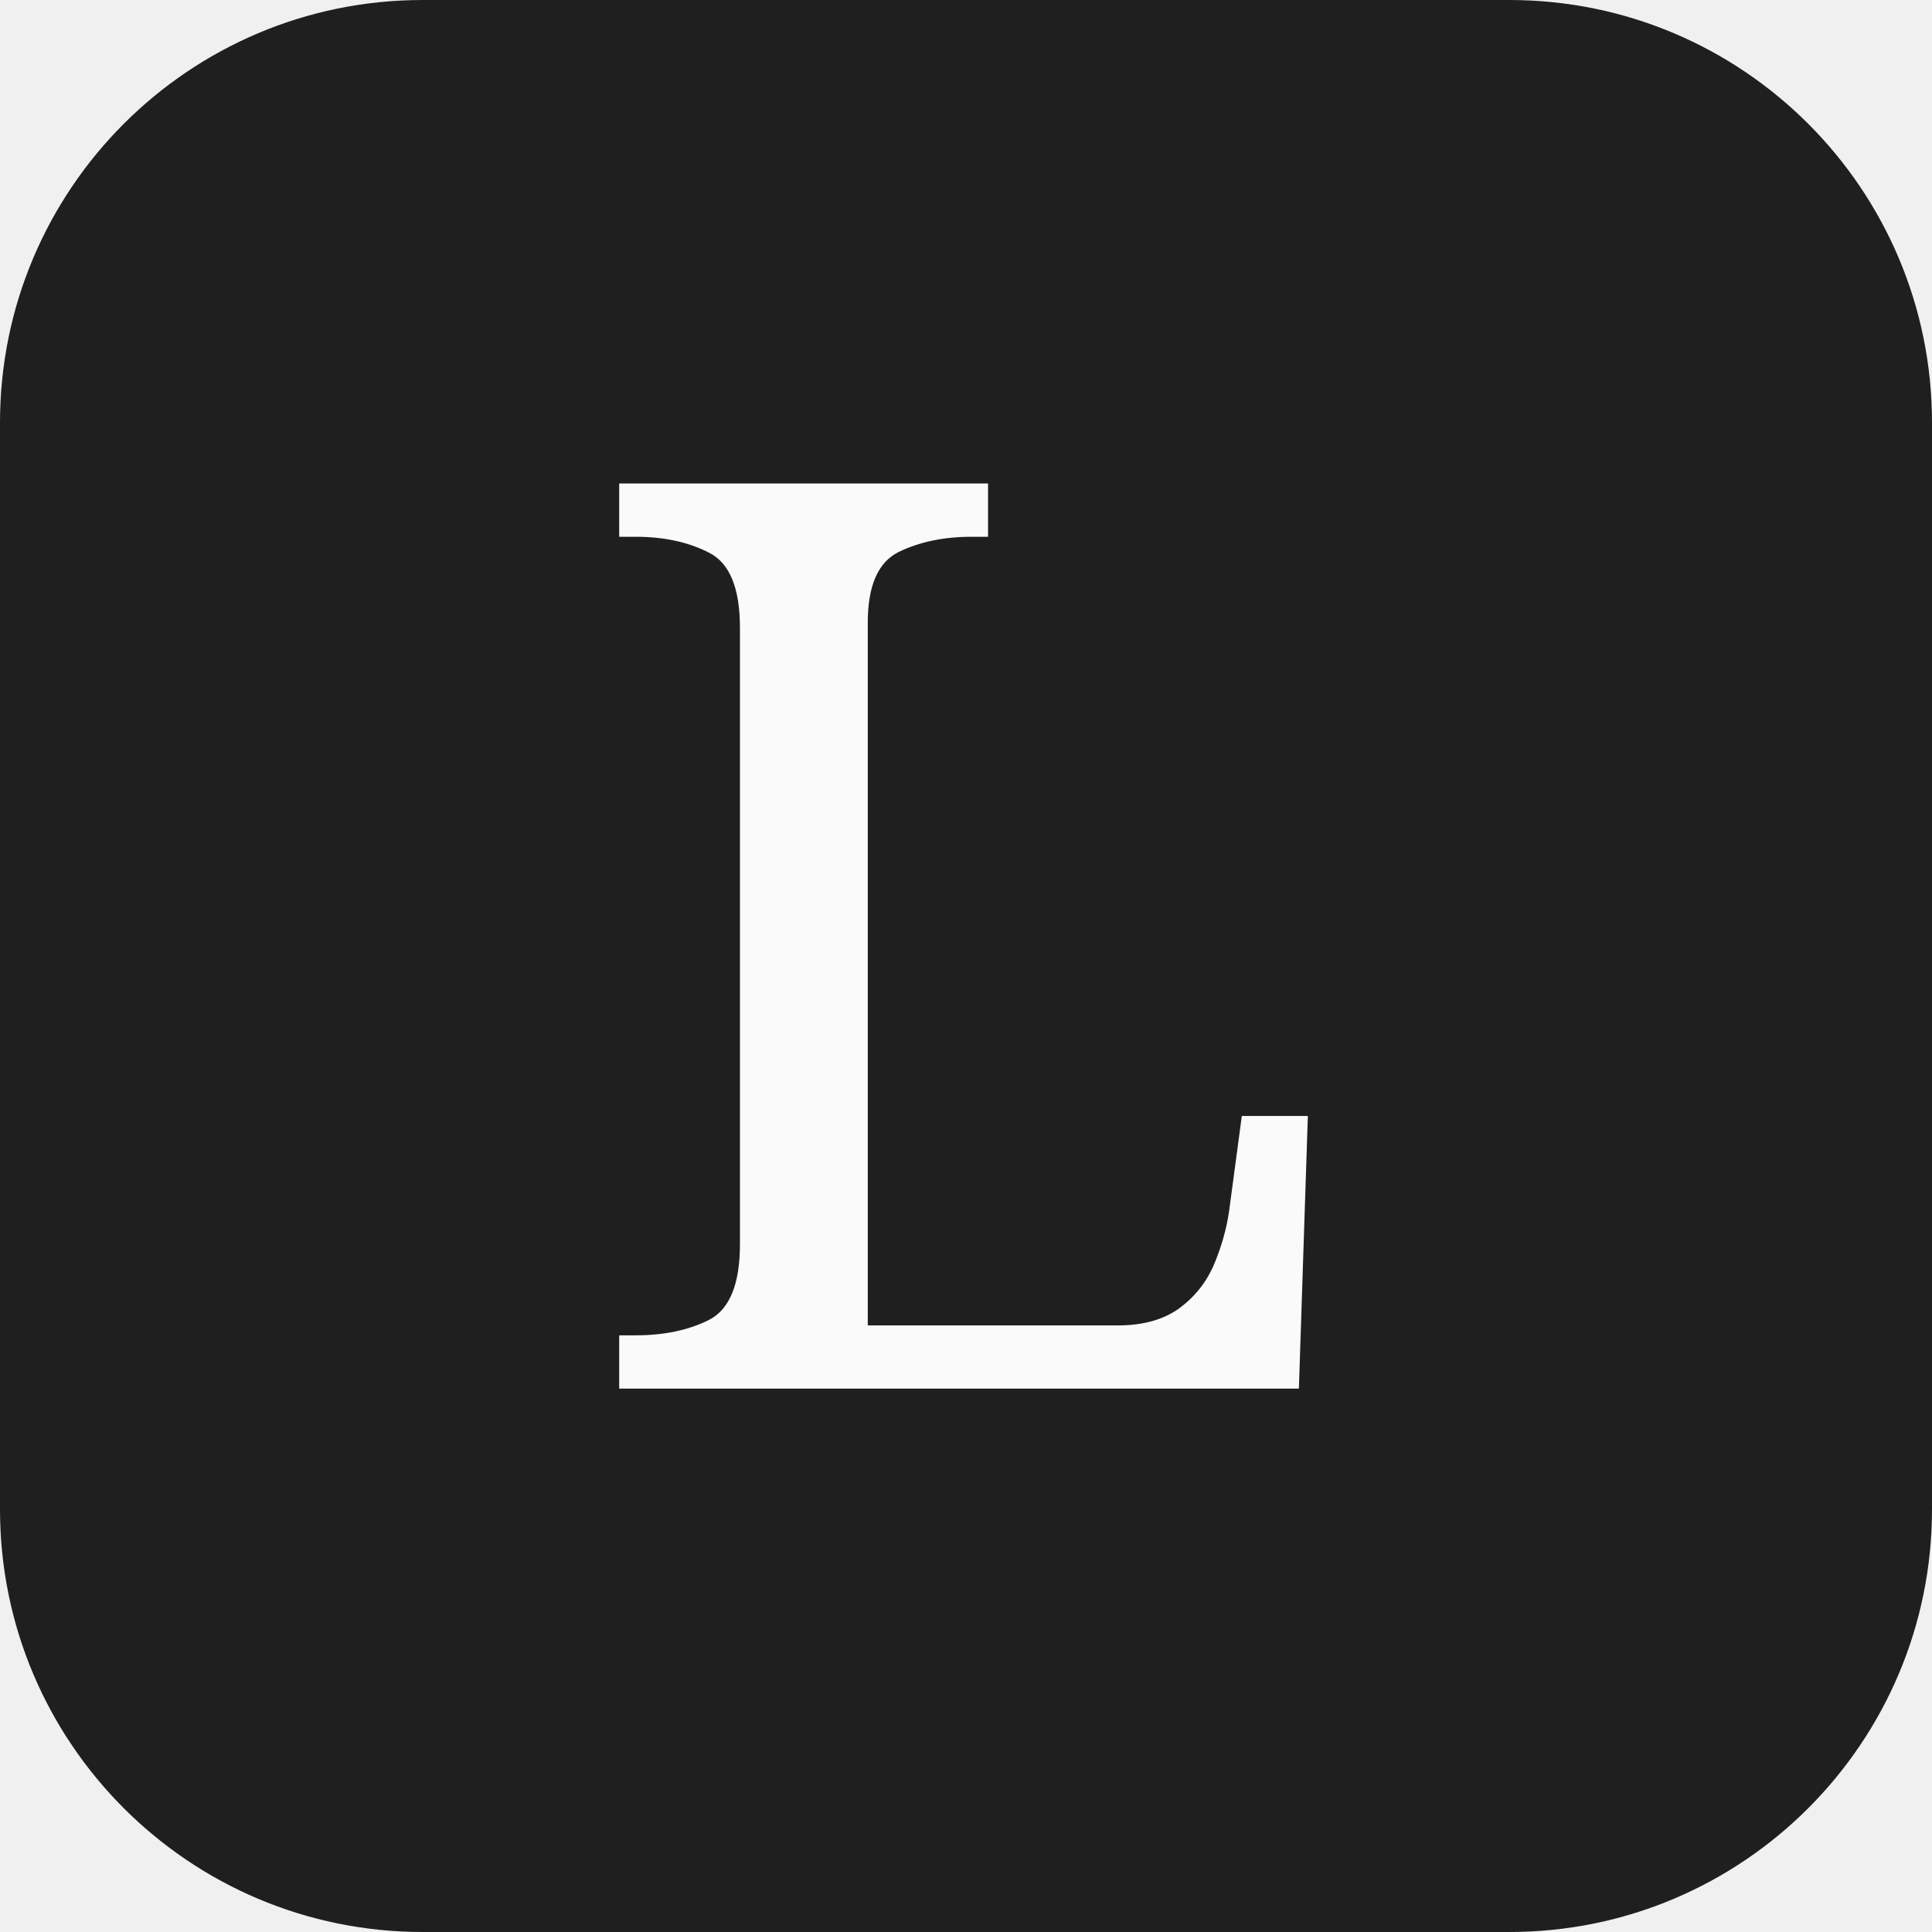
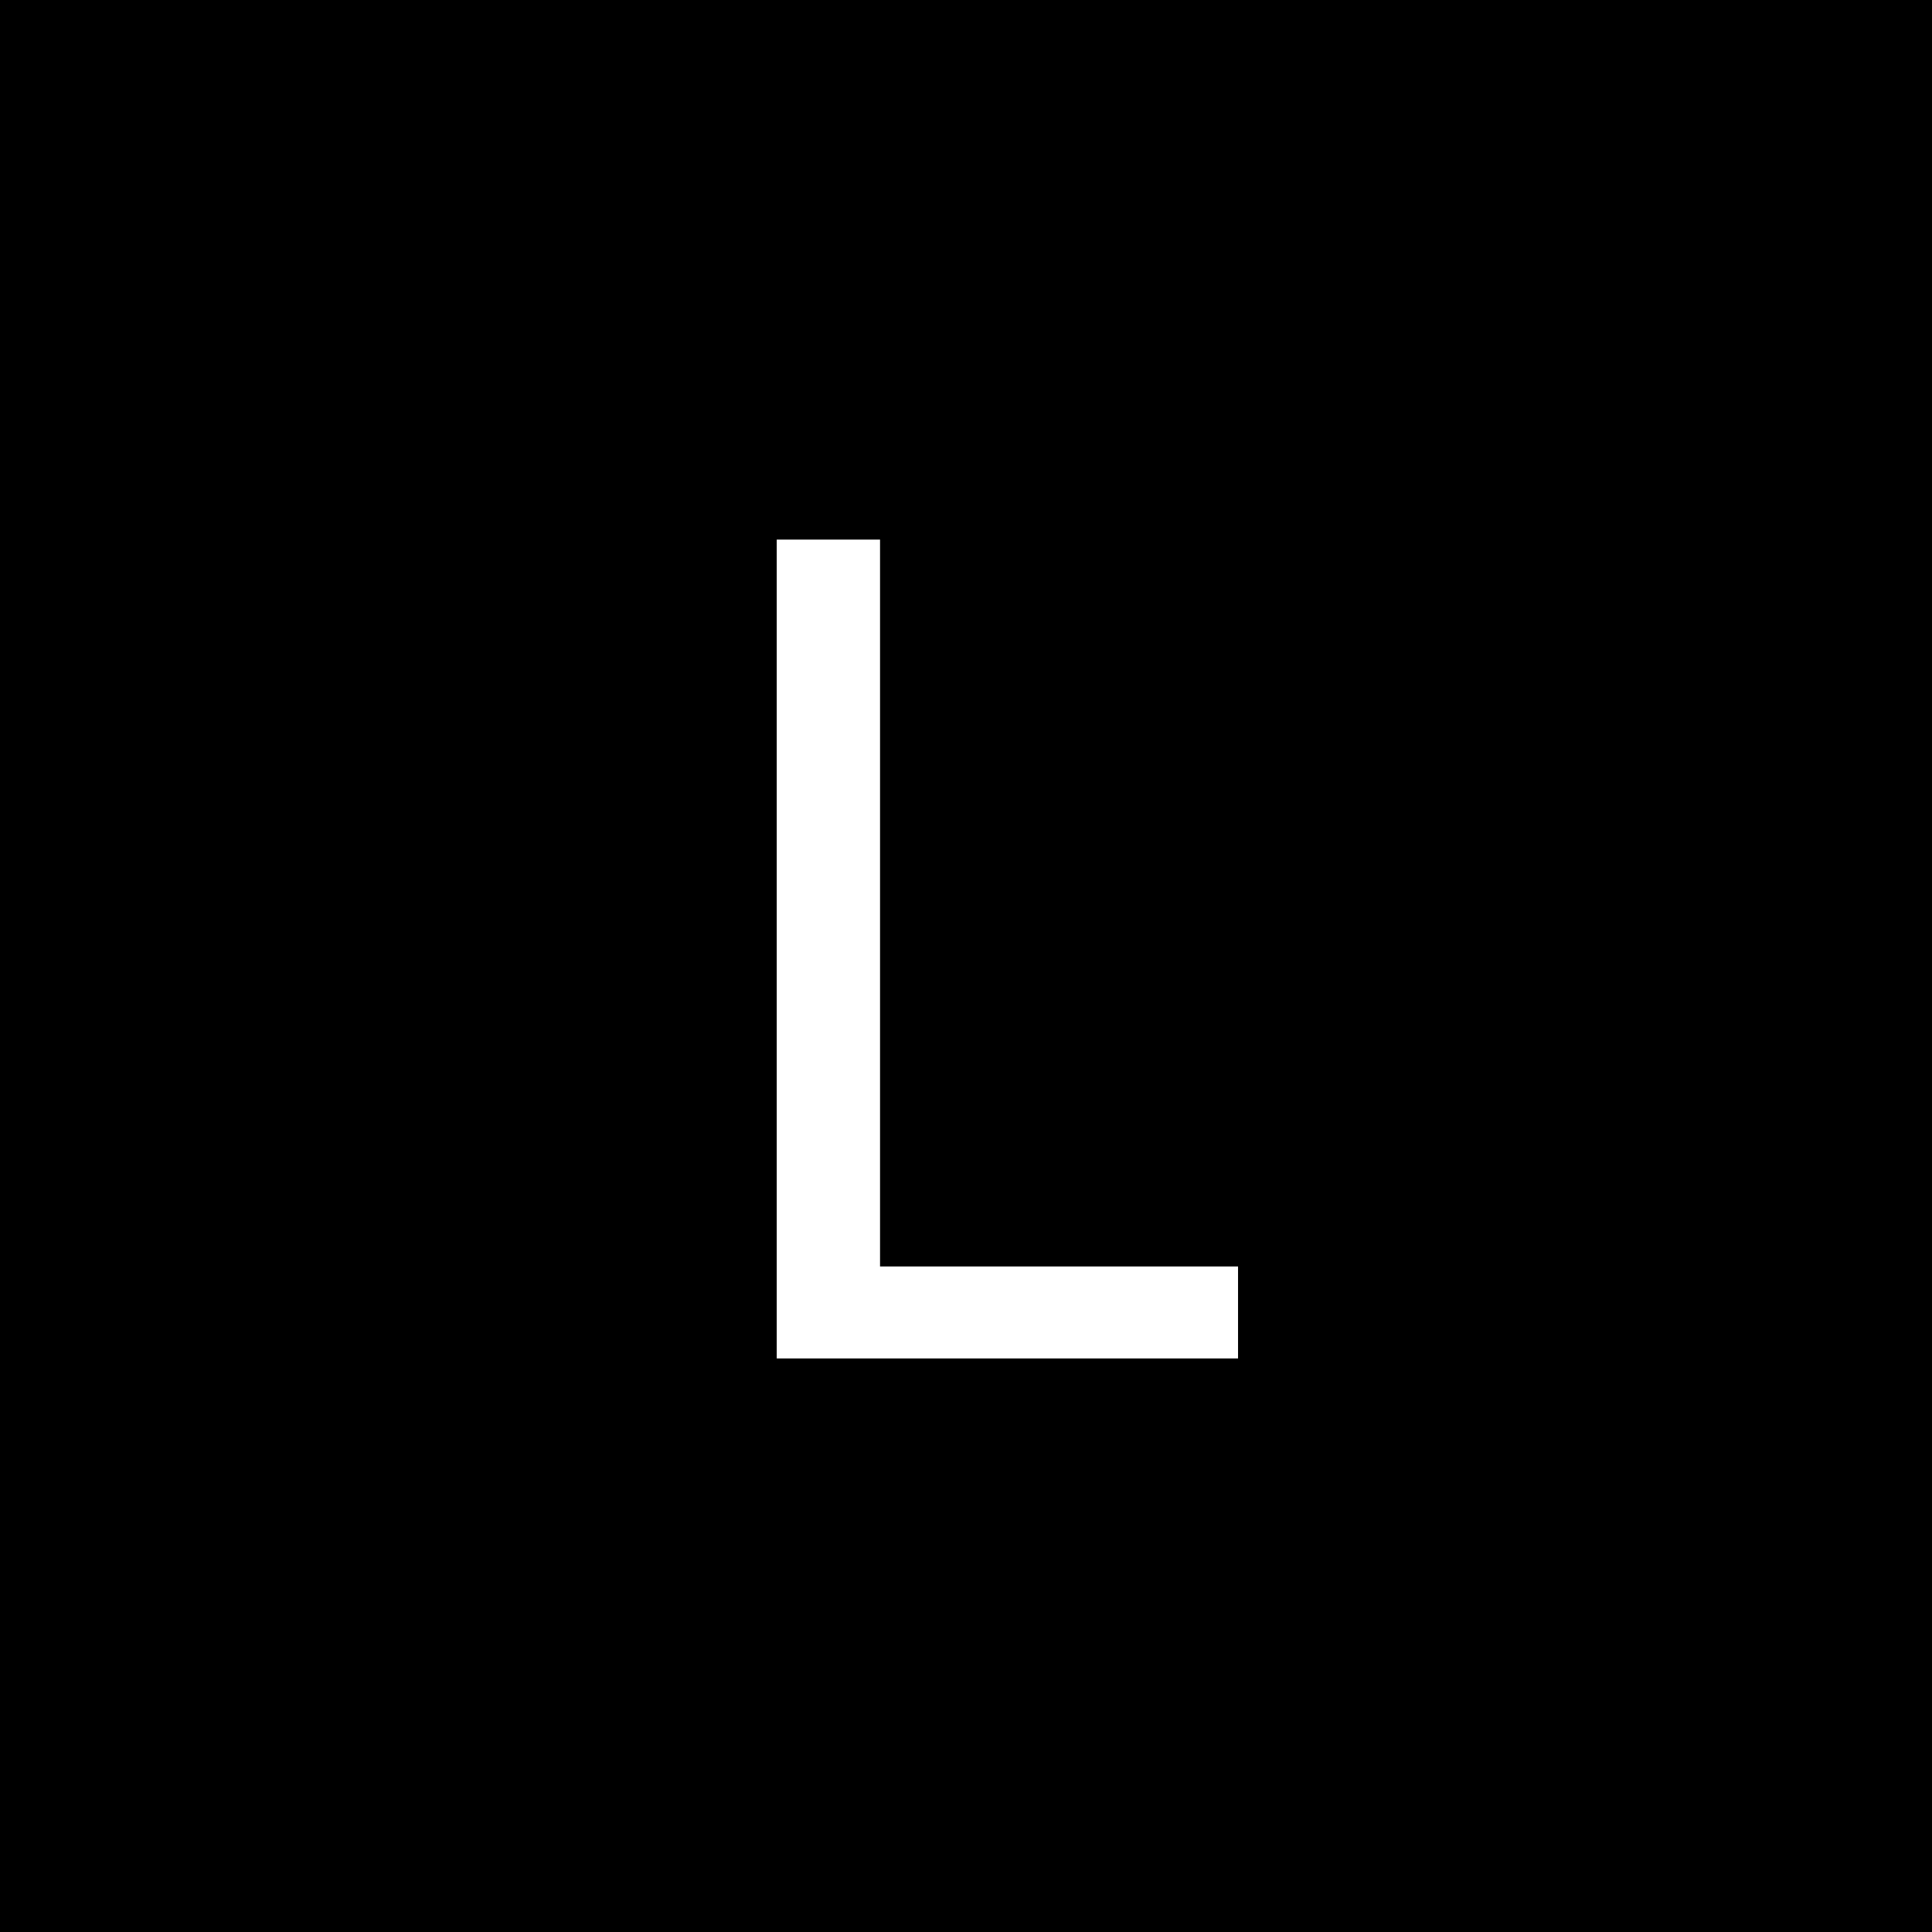
<svg xmlns="http://www.w3.org/2000/svg" viewBox="0 0 64 64">
-   <rect width="64" height="64" rx="14" fill="#1f1f1f" />
-   <text x="32" y="46" text-anchor="middle" font-family="'Bodoni Moda', 'Didot', Georgia, serif" font-size="42" font-weight="500" fill="#fafafa">L</text>
+   <rect width="64" height="64" fill="#000" />
+   <text x="32" y="45" text-anchor="middle" font-family="Jost, Futura, 'Century Gothic', sans-serif" font-size="38" font-weight="400" fill="#fff">L</text>
</svg>
